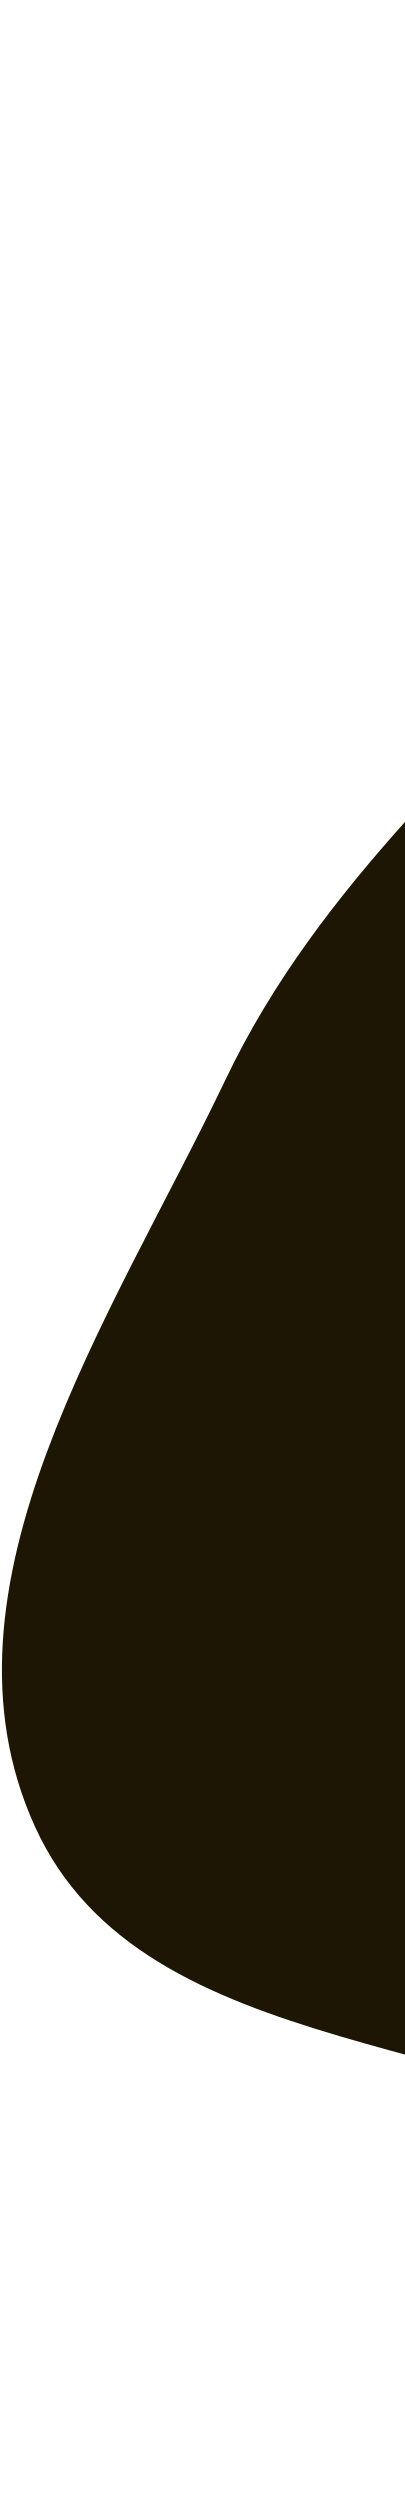
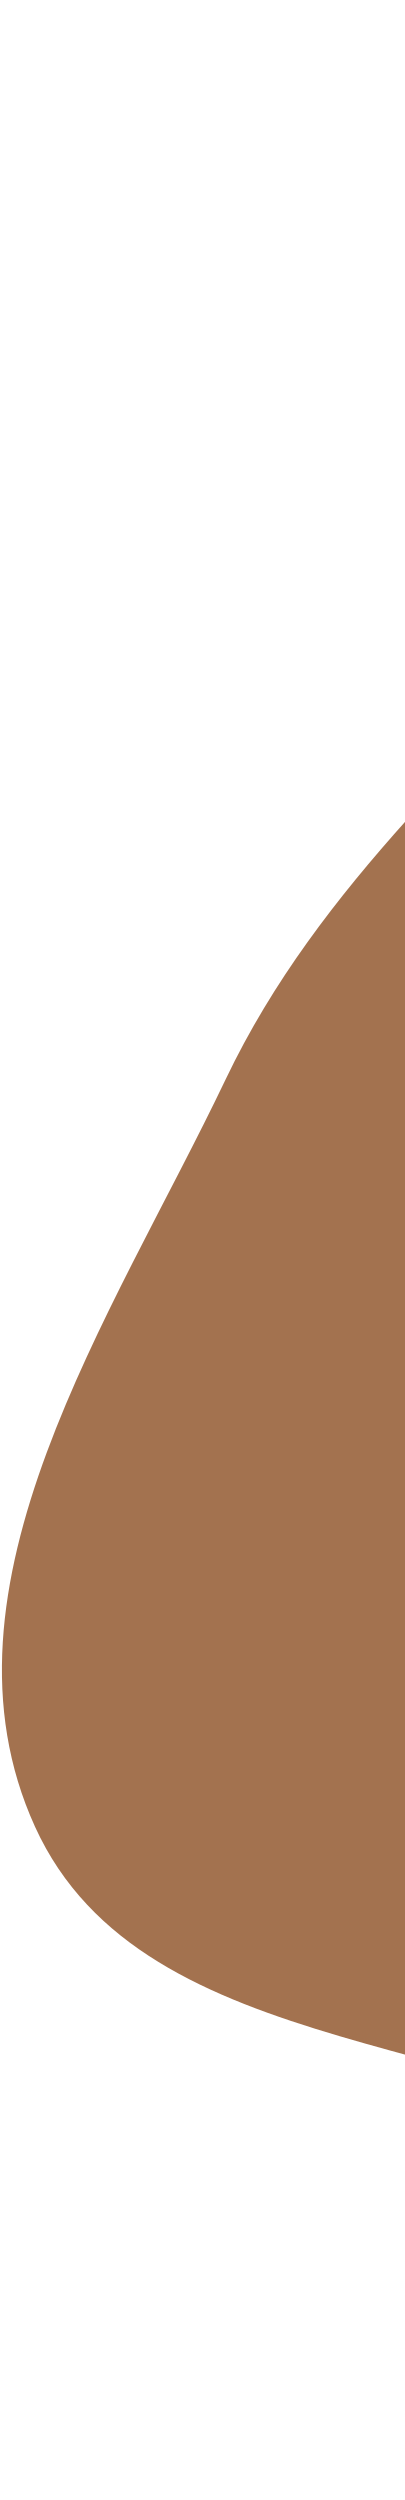
<svg xmlns="http://www.w3.org/2000/svg" width="103" height="636" viewBox="0 0 103 636" fill="none" version="1.1" id="svg4">
  <defs id="defs8" />
-   <path fill-rule="evenodd" clip-rule="evenodd" d="M298.088 5.368C366.238 -11.595 441.732 19.258 494.647 65.434C544.195 108.672 541.593 183.211 569.902 242.568C601.331 308.464 685.768 360.555 669.328 431.688C652.95 502.549 553.855 511.296 497.242 556.951C441.714 601.731 412.876 696.657 341.544 696.025C269.233 695.385 243.852 595.467 184.482 554.18C129.196 515.732 36.756 525.997 8.894 464.69C-18.845 403.656 28.538 335.085 57.409 274.577C81.253 224.605 122.704 190.105 159.608 148.827C205.017 98.034 231.974 21.824 298.088 5.368Z" fill="#FFCB47" id="path2" style="fill:#1e1604;fill-opacity:1" />
+   <path fill-rule="evenodd" clip-rule="evenodd" d="M298.088 5.368C366.238 -11.595 441.732 19.258 494.647 65.434C544.195 108.672 541.593 183.211 569.902 242.568C601.331 308.464 685.768 360.555 669.328 431.688C652.95 502.549 553.855 511.296 497.242 556.951C441.714 601.731 412.876 696.657 341.544 696.025C269.233 695.385 243.852 595.467 184.482 554.18C129.196 515.732 36.756 525.997 8.894 464.69C-18.845 403.656 28.538 335.085 57.409 274.577C81.253 224.605 122.704 190.105 159.608 148.827C205.017 98.034 231.974 21.824 298.088 5.368Z" fill="#FFCB47" id="path2" style="fill:#a3724f;fill-opacity:1" />
</svg>
